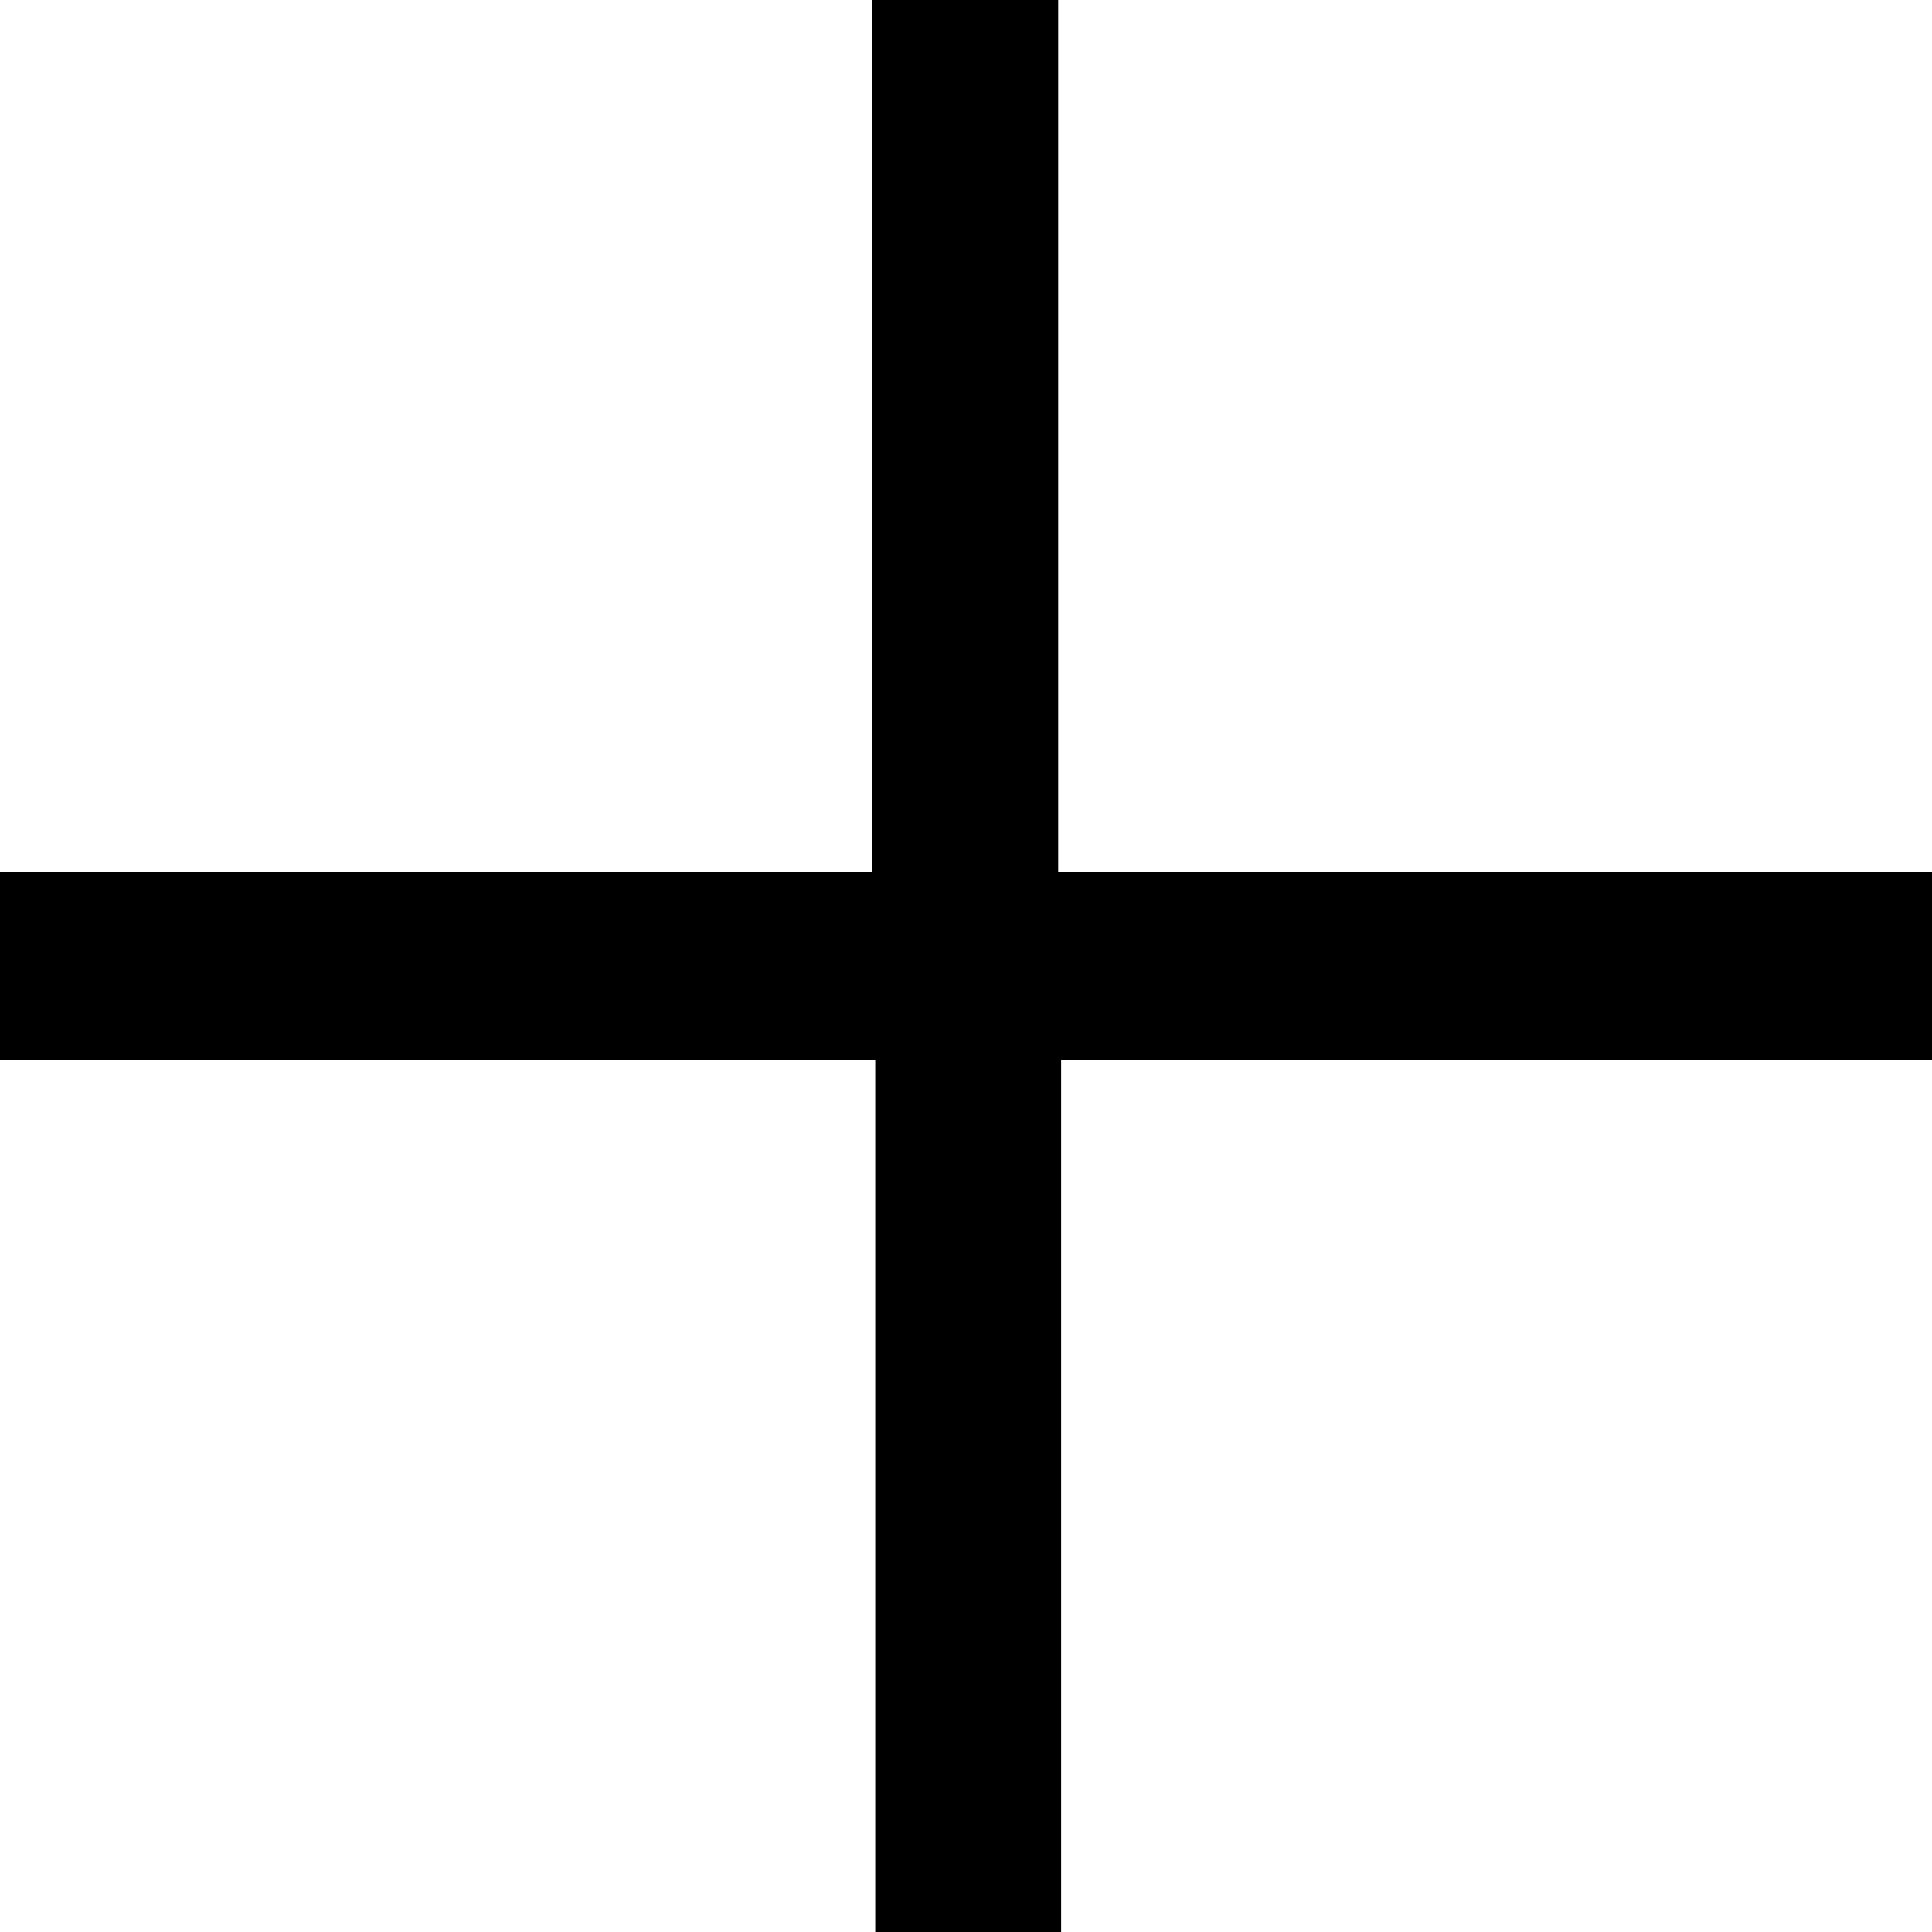
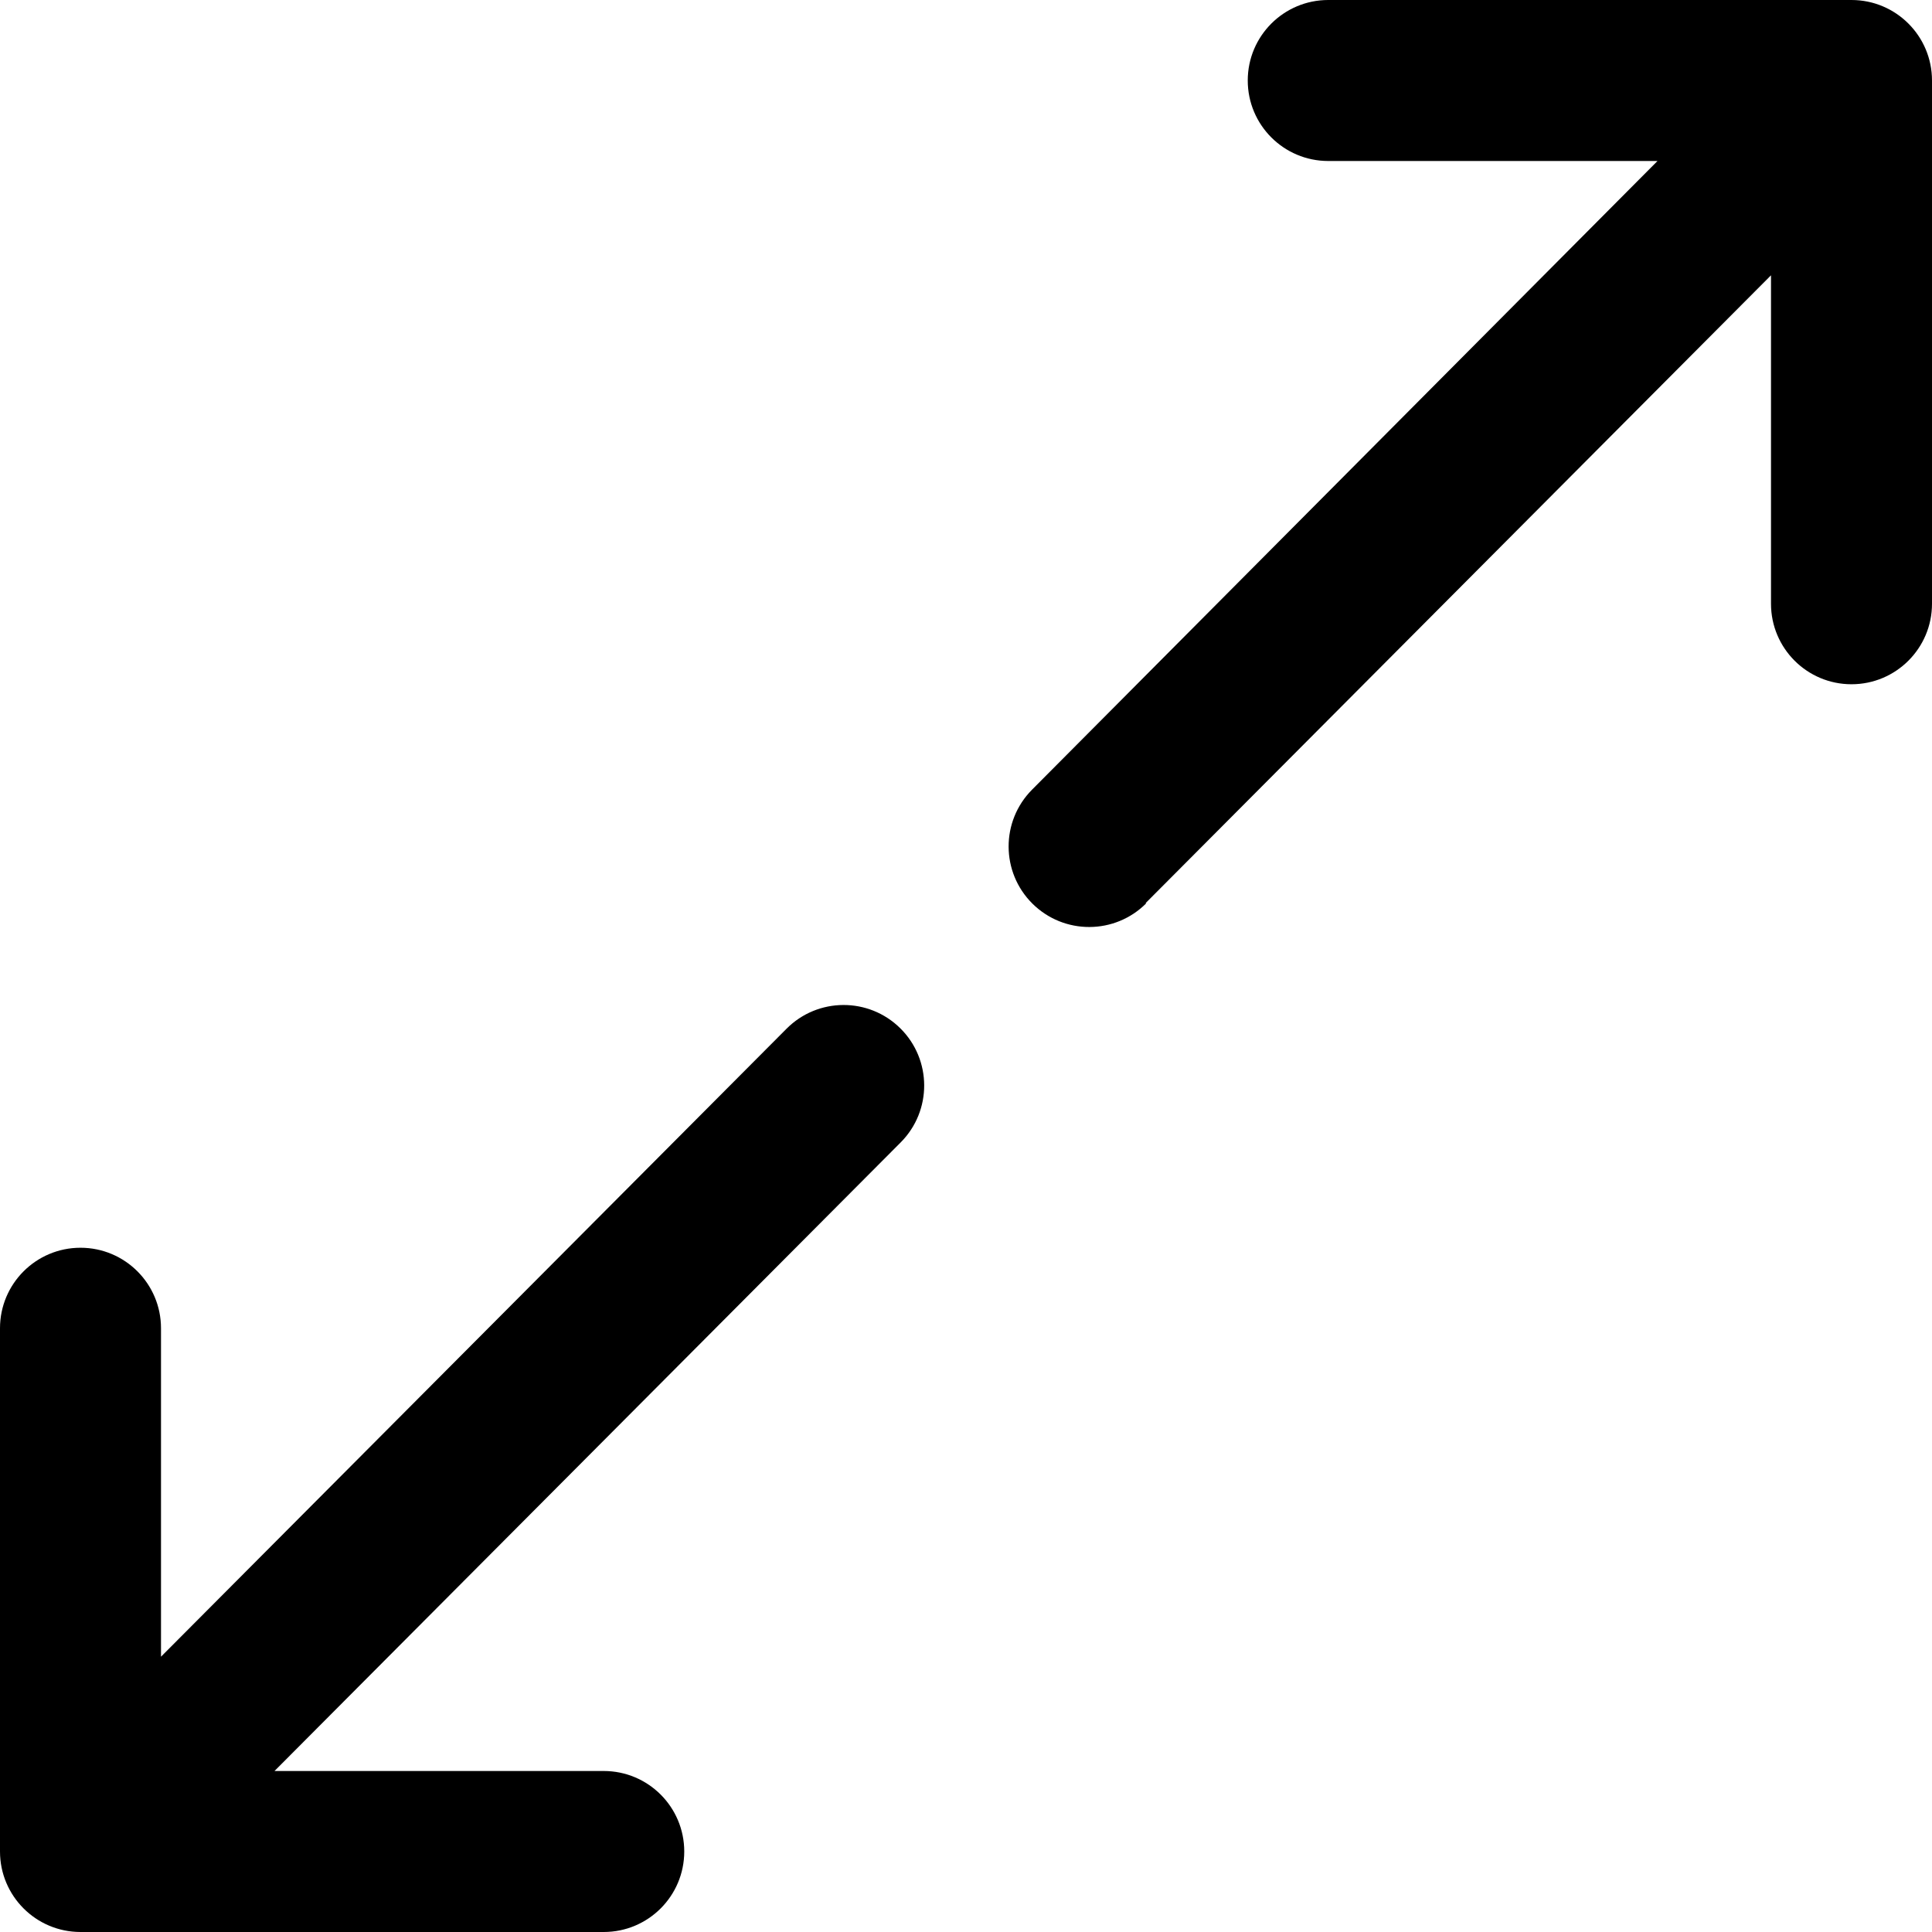
- <svg xmlns="http://www.w3.org/2000/svg" version="1.1" id="Layer_1" x="0px" y="0px" viewBox="0 0 132 132" style="enable-background:new 0 0 132 132;" xml:space="preserve">
-   <path d="M132.1,72.4H72.5V132H59.8V72.4H0V59.6h59.6V0h12.7v59.6H132v12.7H132.1z" />
+ <svg xmlns="http://www.w3.org/2000/svg" viewBox="0 0 24 24">
+   <g id="Layer_2" data-name="Layer 2">
+     <g id="Filled_Icons" data-name="Filled Icons">
+       <path d="M9.77,12.78,2,20.58V16.5a1,1,0,0,0-2,0V23H0a1,1,0,0,0,1,1H7.5a1,1,0,0,0,0-2H3.41l7.78-7.81a1,1,0,1,0-1.42-1.41Z" />
+       <path d="M14.23,11.22,22,3.42V7.5a1,1,0,0,0,2,0V1h0a1,1,0,0,0-1-1H16.5a1,1,0,0,0,0,2h4.09L12.82,9.81a1,1,0,1,0,1.42,1.41Z" />
+     </g>
+   </g>
</svg>
